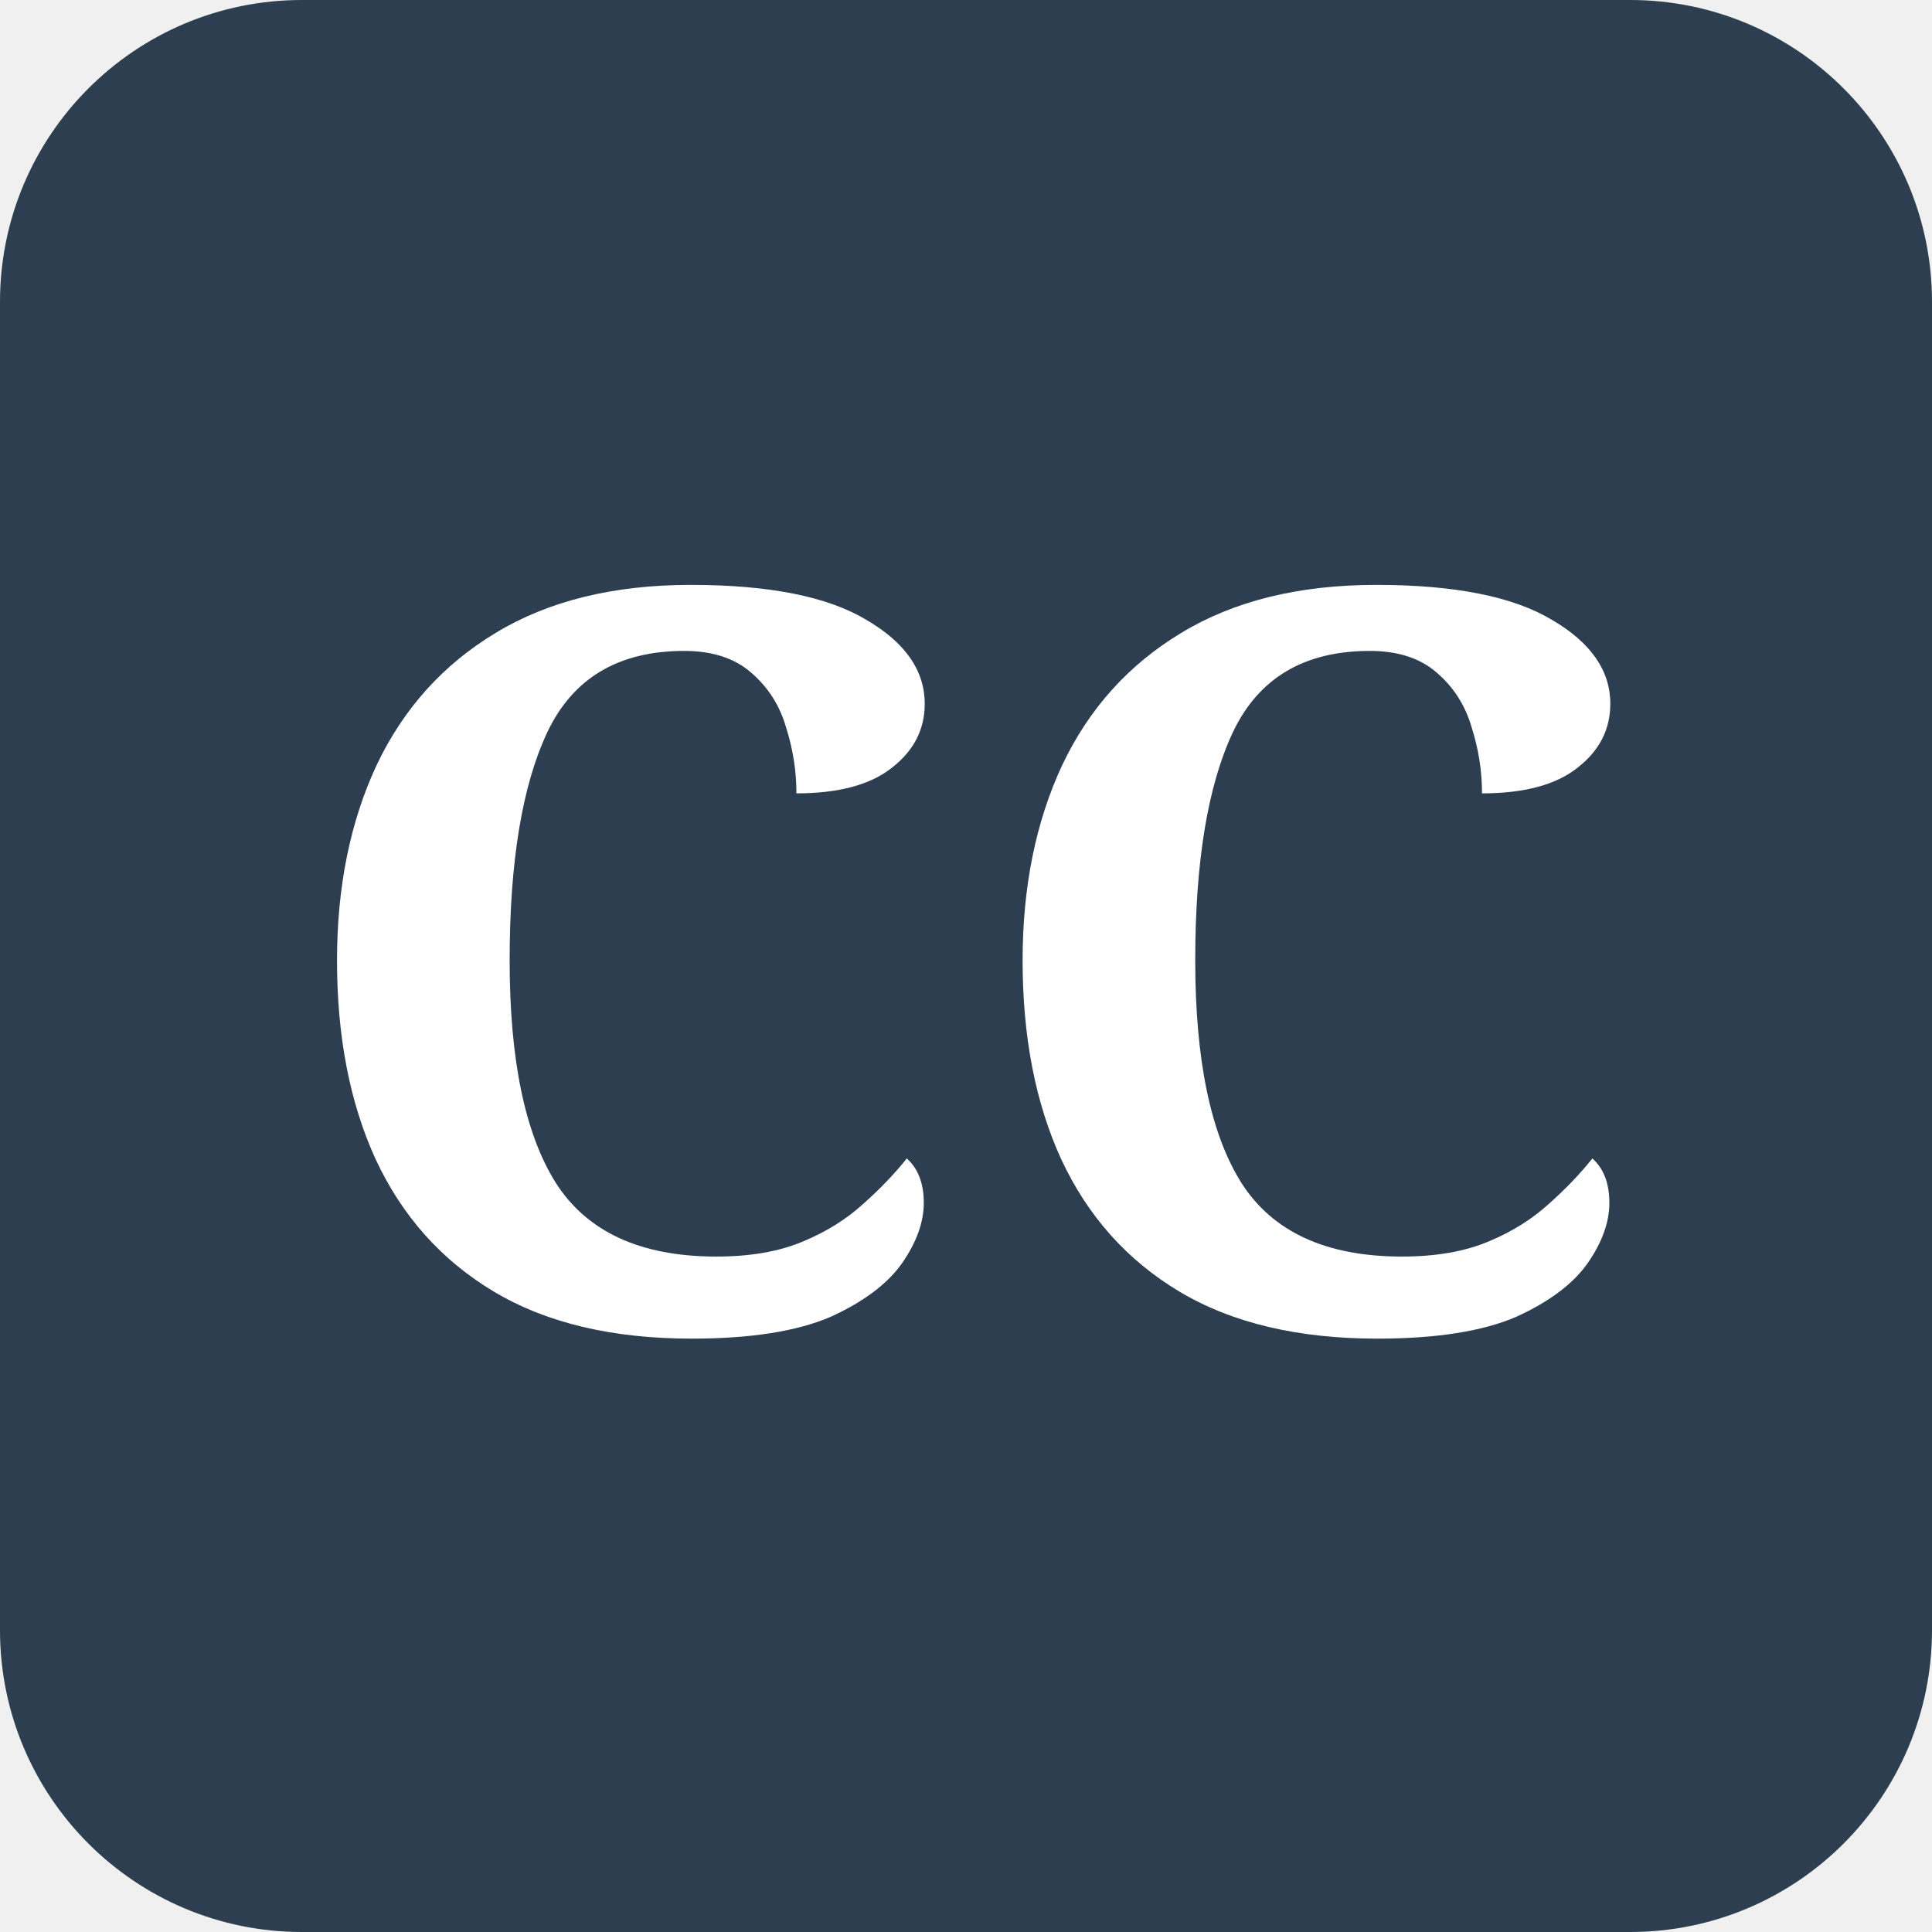
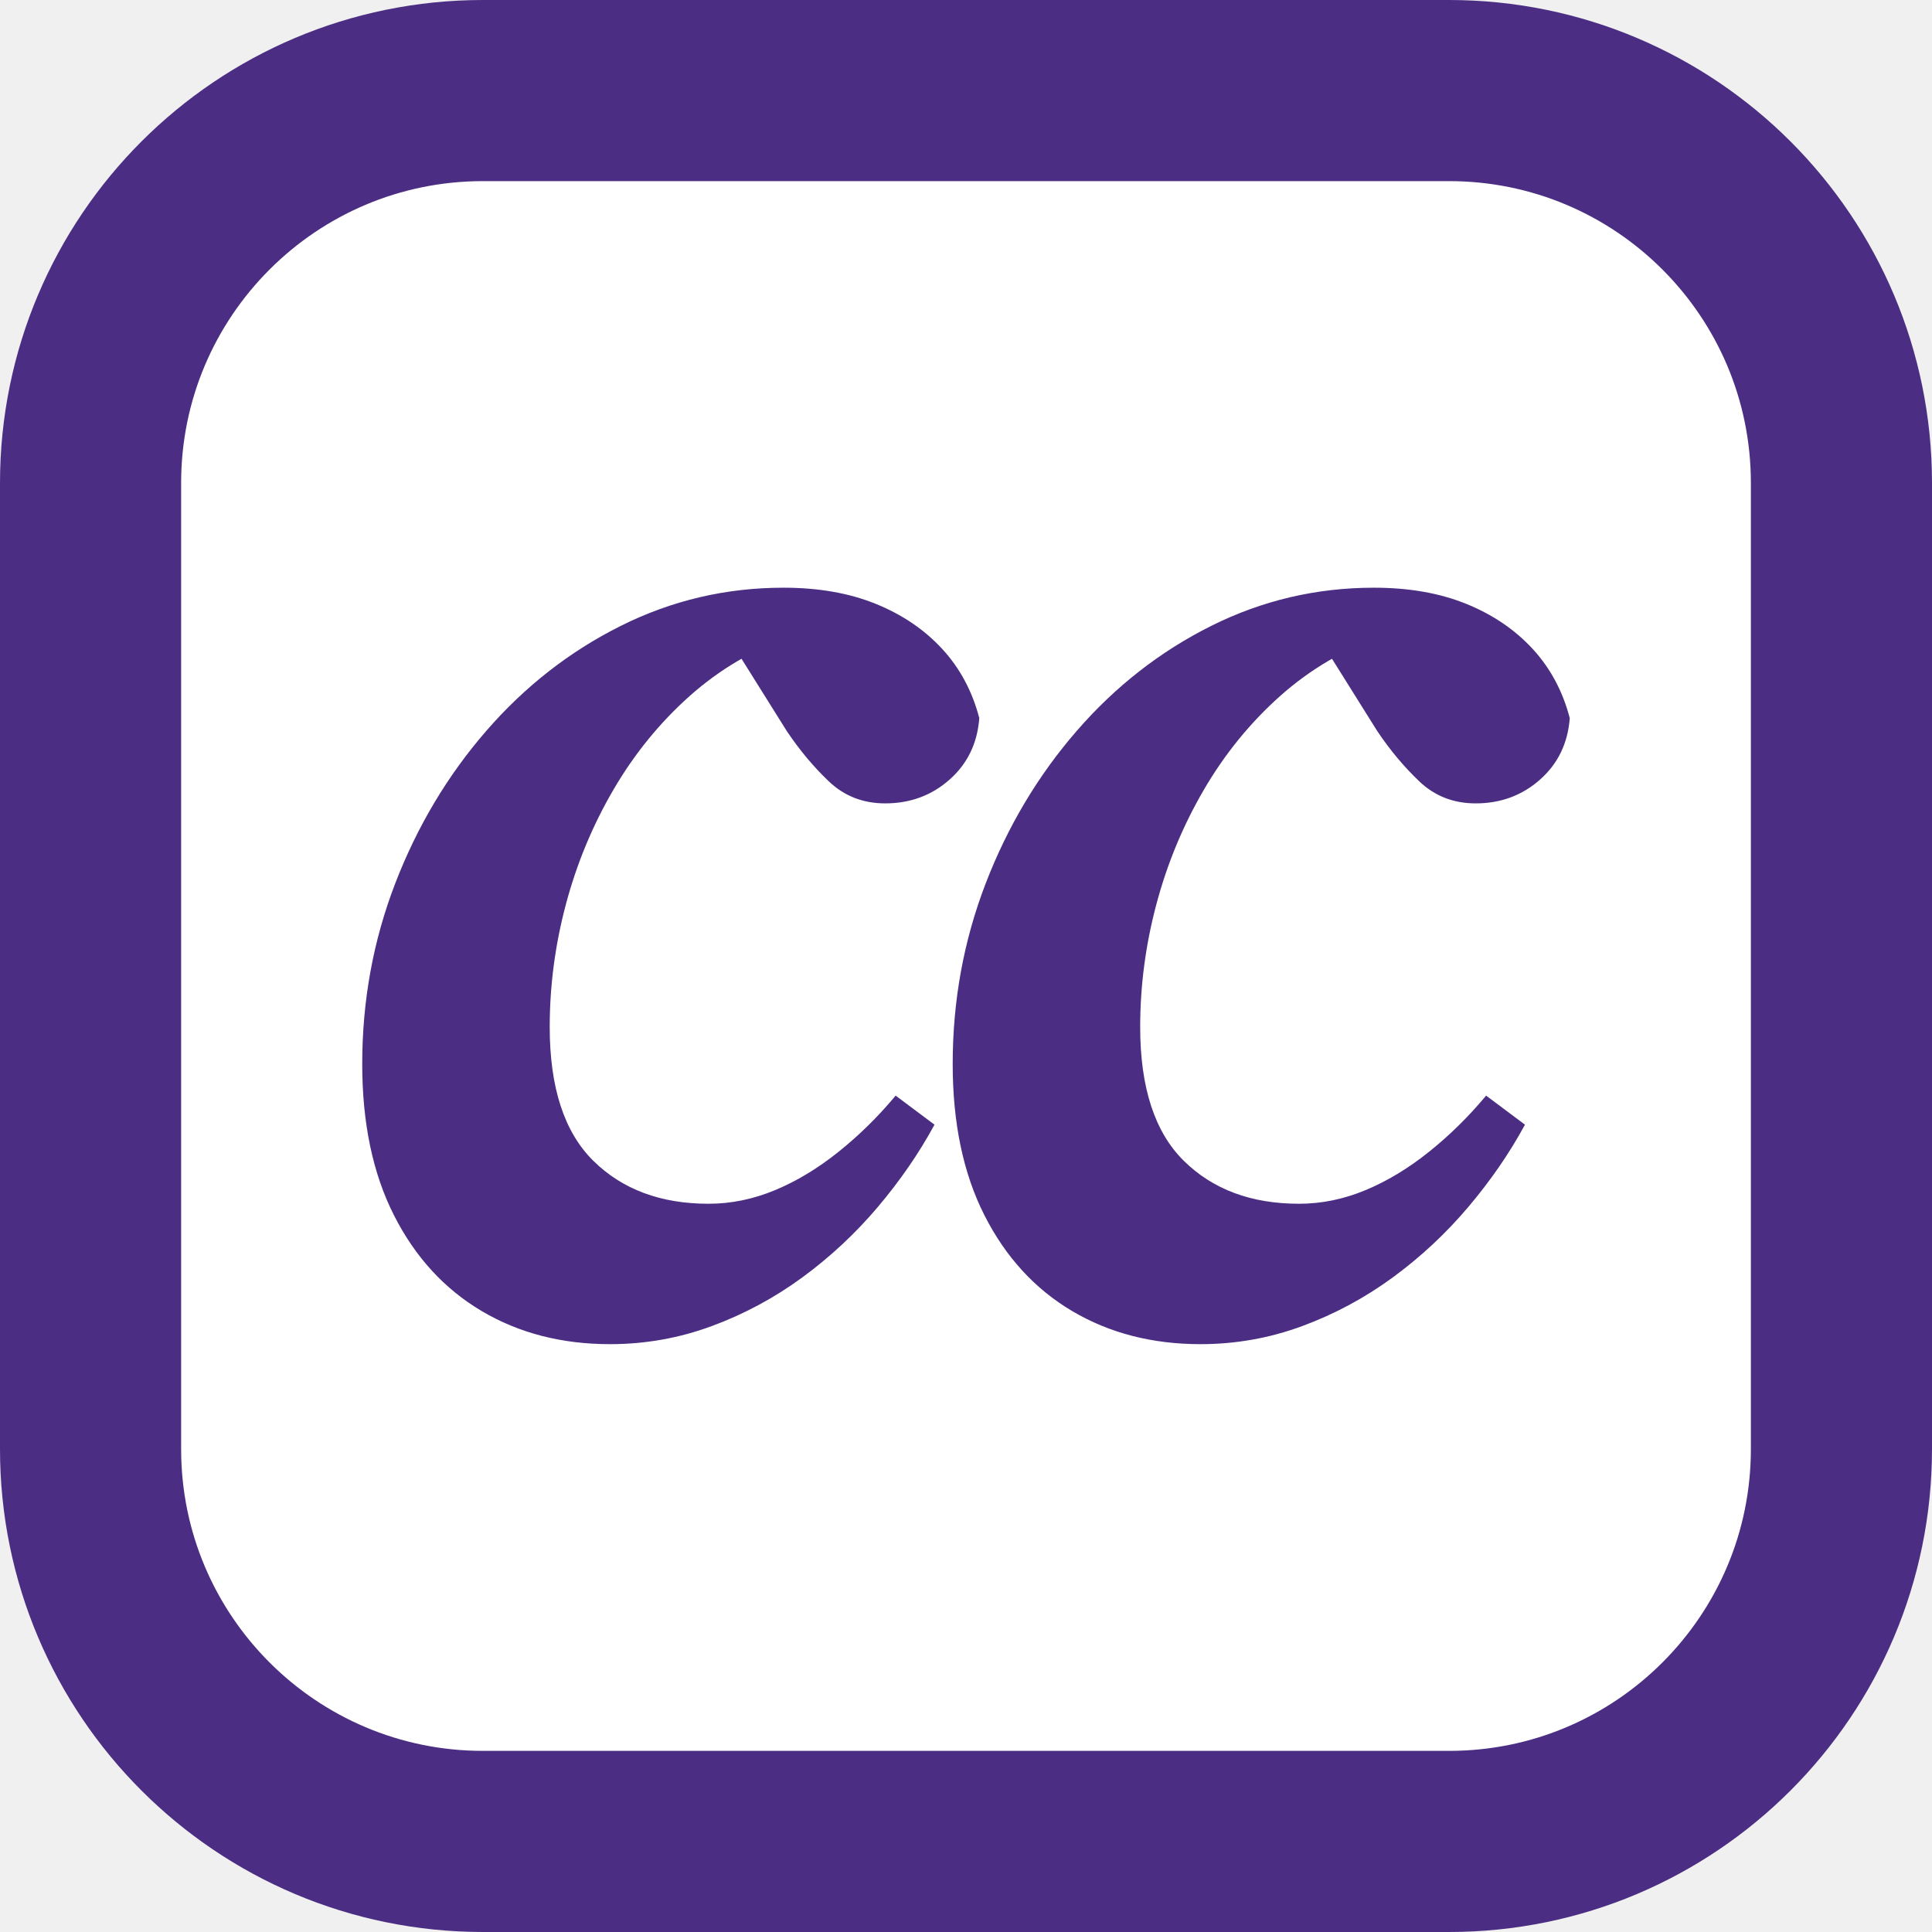
- <svg xmlns="http://www.w3.org/2000/svg" viewBox="0 0 32 32">
-   <rect width="32" height="32" rx="5" fill="#2c3e50" />
-   <text x="16" y="22" font-family="Georgia, serif" font-size="17" font-weight="bold" fill="white" text-anchor="middle">CC</text>
+ <svg xmlns="http://www.w3.org/2000/svg" viewBox="0 0 64 64">
+   <rect x="3" y="3" width="58" height="58" rx="13" fill="#fff" stroke="#4B2E83" stroke-width="6" />
+   <g fill="#4B2E83">
+     <path transform="translate(10.47 43.81) scale(0.04907 -0.04907)" d="M198.429 -14.612Q149.52 -14.612 111.76 7.769Q74 30.149 52.583 72.417Q31.165 114.686 31.165 174.537Q31.165 238.612 53.434 296.417Q75.703 354.223 114.851 399.335Q154 444.446 205.64 470.252Q257.281 496.058 315.561 496.058Q350.859 496.058 377.693 485.215Q404.528 474.372 422.556 454.88Q440.585 435.388 447.734 408.017Q445.808 382.571 427.668 366.513Q409.528 350.456 384.247 350.456Q361.801 350.456 346.227 365.253Q330.652 380.05 317.727 399.348L270.041 475.52H337.784V463.446H321.173Q282.487 449.926 252.21 422.934Q221.933 395.942 200.805 359.785Q179.676 323.628 168.705 282.5Q157.734 241.372 157.734 199.504Q157.734 138.264 187.122 109.218Q216.511 80.173 264.974 80.173Q287.676 80.173 309.676 89.293Q331.676 98.412 352.594 115.144Q373.511 131.875 391.271 153.173L417.494 133.561Q401.957 104.875 379.308 78.078Q356.659 51.281 328.362 30.52Q300.065 9.76 267.082 -2.426Q234.098 -14.612 198.429 -14.612Z" />
+     <path transform="translate(30.03 43.81) scale(0.04907 -0.04907)" d="M198.429 -14.612Q149.52 -14.612 111.76 7.769Q74 30.149 52.583 72.417Q31.165 114.686 31.165 174.537Q31.165 238.612 53.434 296.417Q75.703 354.223 114.851 399.335Q154 444.446 205.64 470.252Q257.281 496.058 315.561 496.058Q350.859 496.058 377.693 485.215Q404.528 474.372 422.556 454.88Q440.585 435.388 447.734 408.017Q445.808 382.571 427.668 366.513Q409.528 350.456 384.247 350.456Q361.801 350.456 346.227 365.253Q330.652 380.05 317.727 399.348L270.041 475.52H337.784V463.446H321.173Q282.487 449.926 252.21 422.934Q221.933 395.942 200.805 359.785Q179.676 323.628 168.705 282.5Q157.734 241.372 157.734 199.504Q157.734 138.264 187.122 109.218Q216.511 80.173 264.974 80.173Q287.676 80.173 309.676 89.293Q331.676 98.412 352.594 115.144Q373.511 131.875 391.271 153.173L417.494 133.561Q401.957 104.875 379.308 78.078Q356.659 51.281 328.362 30.52Q300.065 9.76 267.082 -2.426Q234.098 -14.612 198.429 -14.612Z" />
+   </g>
</svg>
